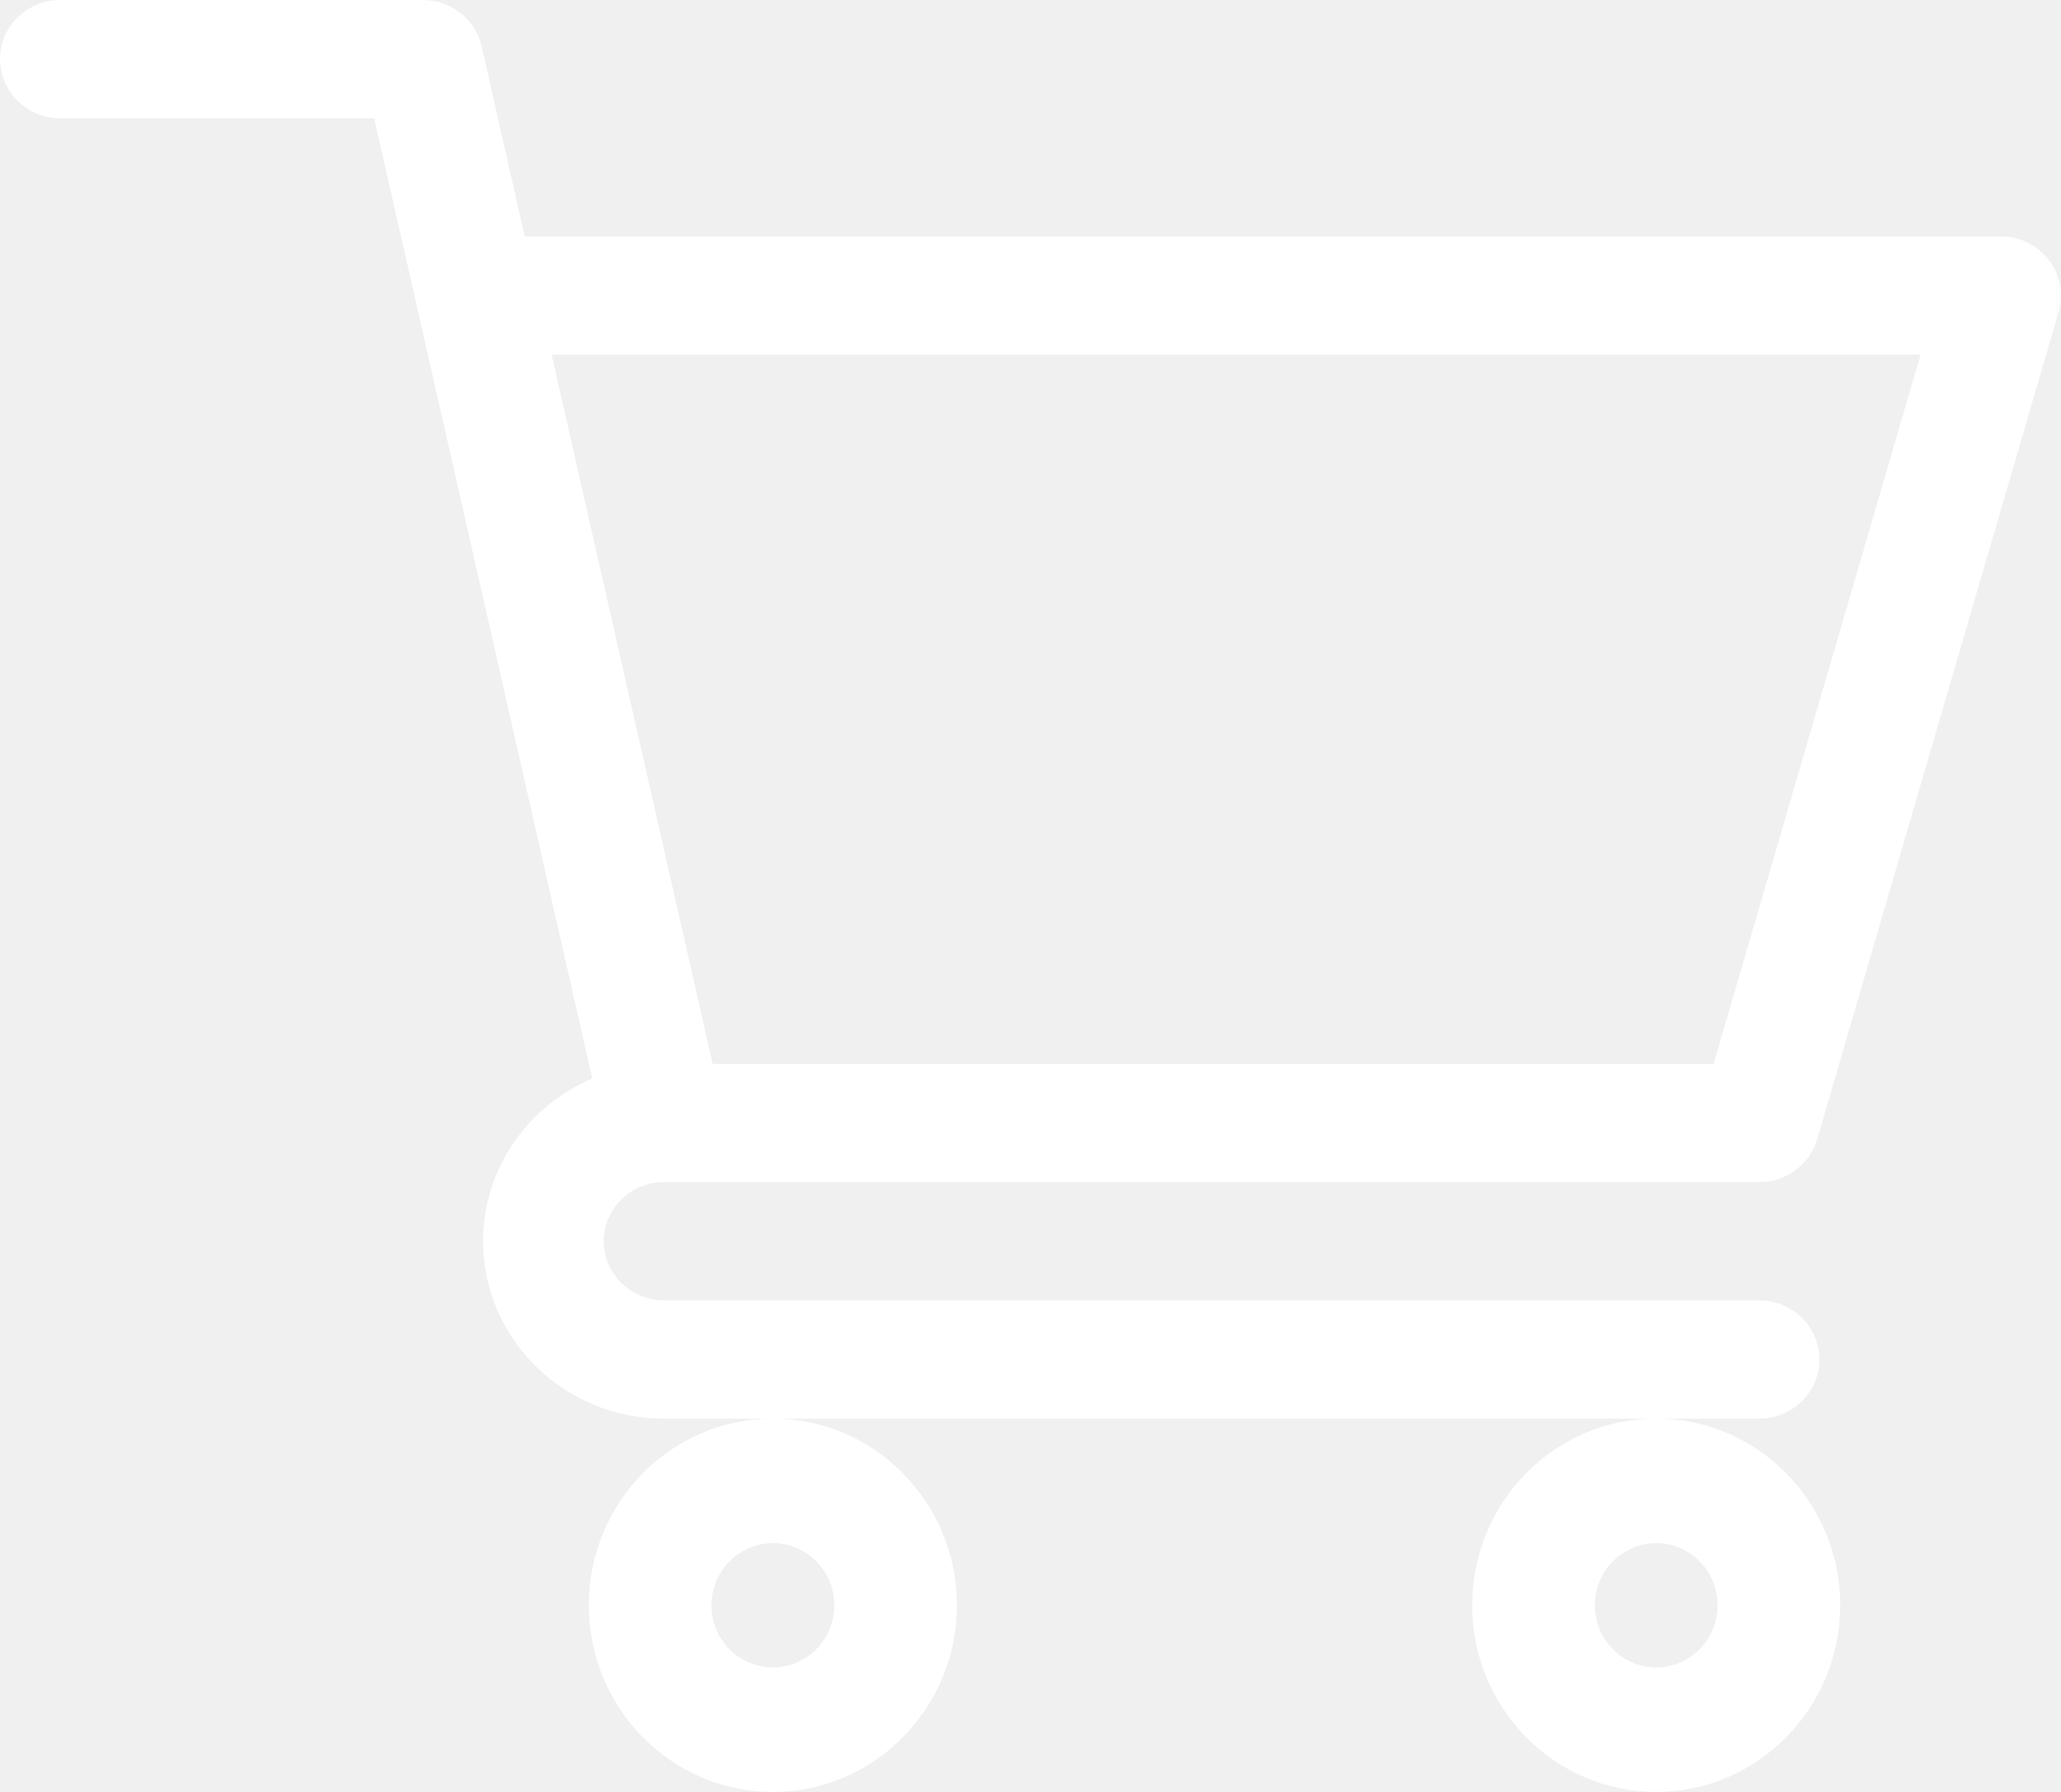
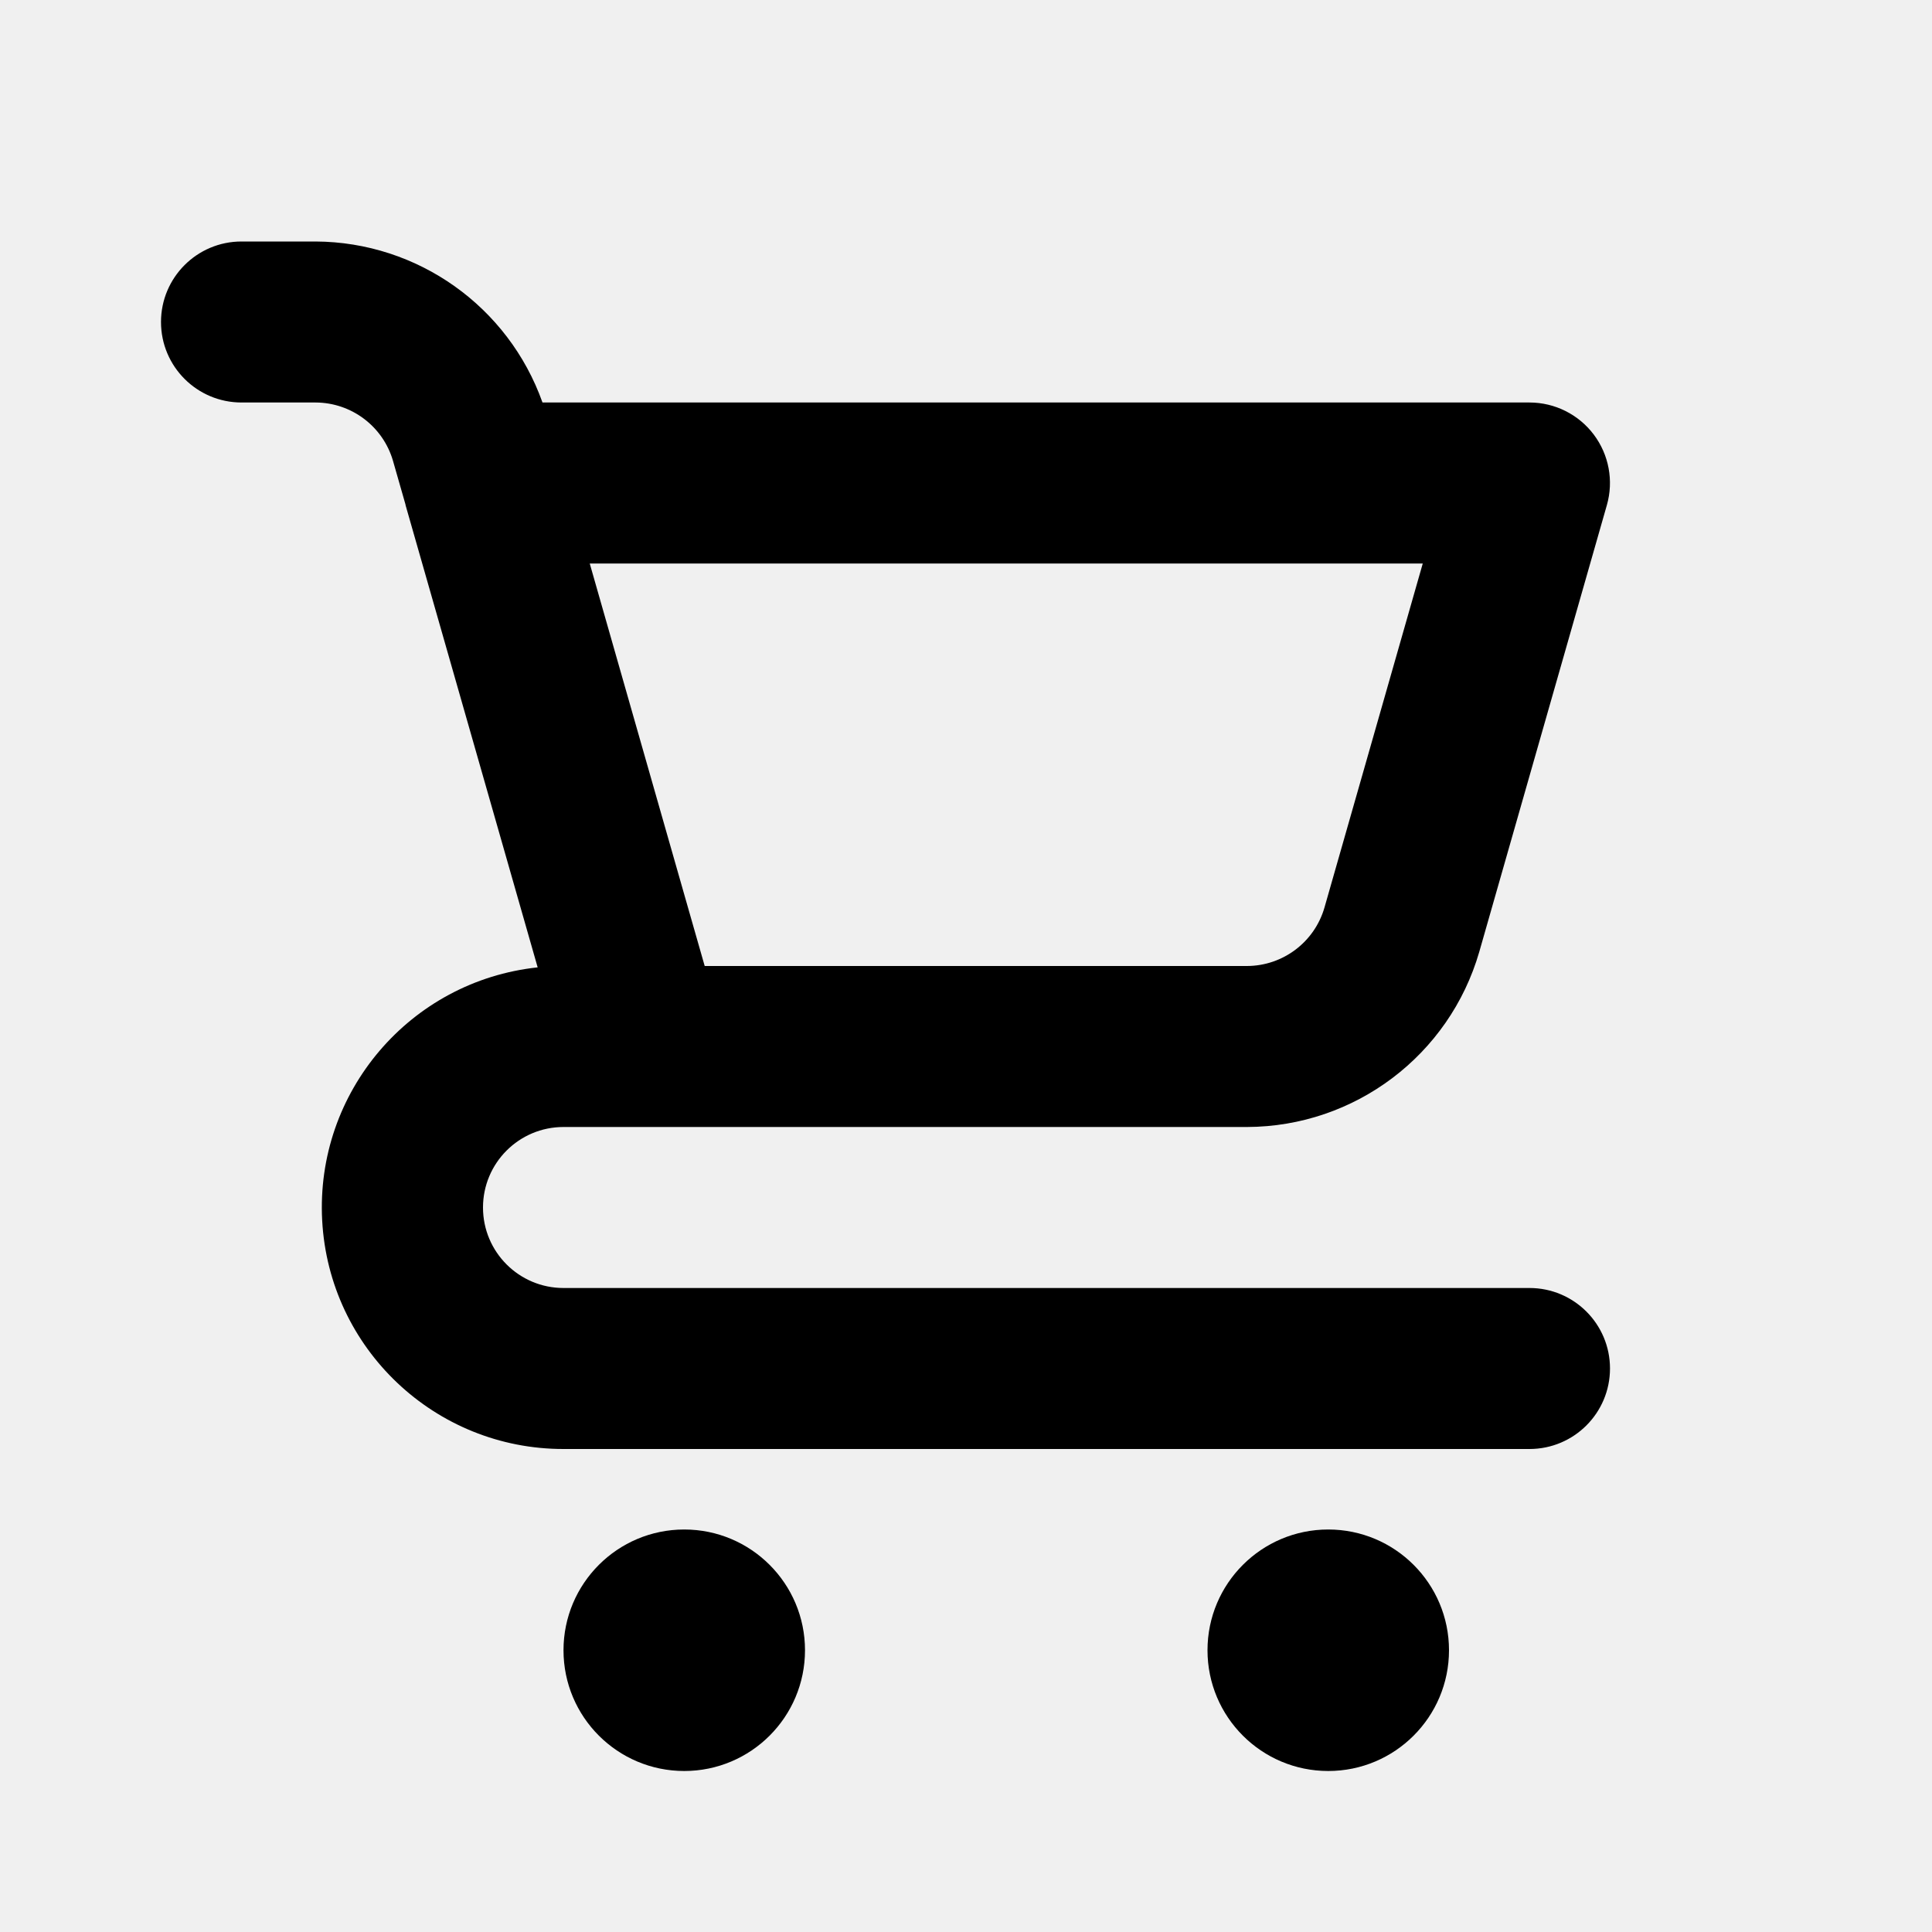
- <svg xmlns="http://www.w3.org/2000/svg" width="23" height="20">
-   <path d="M8.625 15.833c1.132 0 2.054.935 2.054 2.084 0 1.148-.922 2.083-2.054 2.083-1.132 0-2.054-.935-2.054-2.083 0-1.15.922-2.084 2.054-2.084zm9.857 0c1.132 0 2.054.935 2.054 2.084 0 1.148-.922 2.083-2.054 2.083-1.132 0-2.053-.935-2.053-2.083 0-1.15.92-2.084 2.053-2.084zm-9.857 1.39a.69.69 0 00-.685.694.69.69 0 00.685.694.69.69 0 00.685-.694.69.69 0 00-.685-.695zm9.857 0a.69.69 0 00-.684.694.69.69 0 00.684.694.69.69 0 00.685-.694.69.69 0 00-.685-.695zM4.717 0c.316 0 .59.215.658.517l.481 2.122h16.47a.68.68 0 01.538.262c.127.166.168.38.11.579l-2.695 9.236a.672.672 0 01-.648.478H7.41a.667.667 0 00-.673.66c0 .364.303.66.674.66h12.219c.372 0 .674.295.674.66 0 .364-.302.66-.674.66H7.412c-1.115 0-2.021-.889-2.021-1.98 0-.812.502-1.511 1.218-1.816L4.176 1.32H.674A.667.667 0 010 .66C0 .296.302 0 .674 0zm16.716 3.958H6.156l1.797 7.917h11.17l2.31-7.917z" fill="#FFF" fill-rule="nonzero" />
+ <svg xmlns="http://www.w3.org/2000/svg" data-name="Layer 1" viewBox="0 0 24 24">
+   <path d="M8.5,19A1.5,1.5,0,1,0,10,20.5,1.5,1.5,0,0,0,8.5,19ZM19,16H7a1,1,0,0,1,0-2h8.491A3.013,3.013,0,0,0,18.376,11.824L19.961,6.275A1,1,0,0,0,19,5H6.739A3.007,3.007,0,0,0,3.921,3H3A1,1,0,0,0,3,5h.921a1.005,1.005,0,0,1,.961.725l.156.545 0.0.005L6.679,12.017A3,3,0,0,0,7,18H19a1,1,0,0,0,0-2ZM17.674,7l-1.221,4.274A1.005,1.005,0,0,1,15.491,12H8.754l-.255-.892L7.326,7ZM16.5,19A1.5,1.5,0,1,0,18,20.5,1.5,1.5,0,0,0,16.5,19Z" />
</svg>
